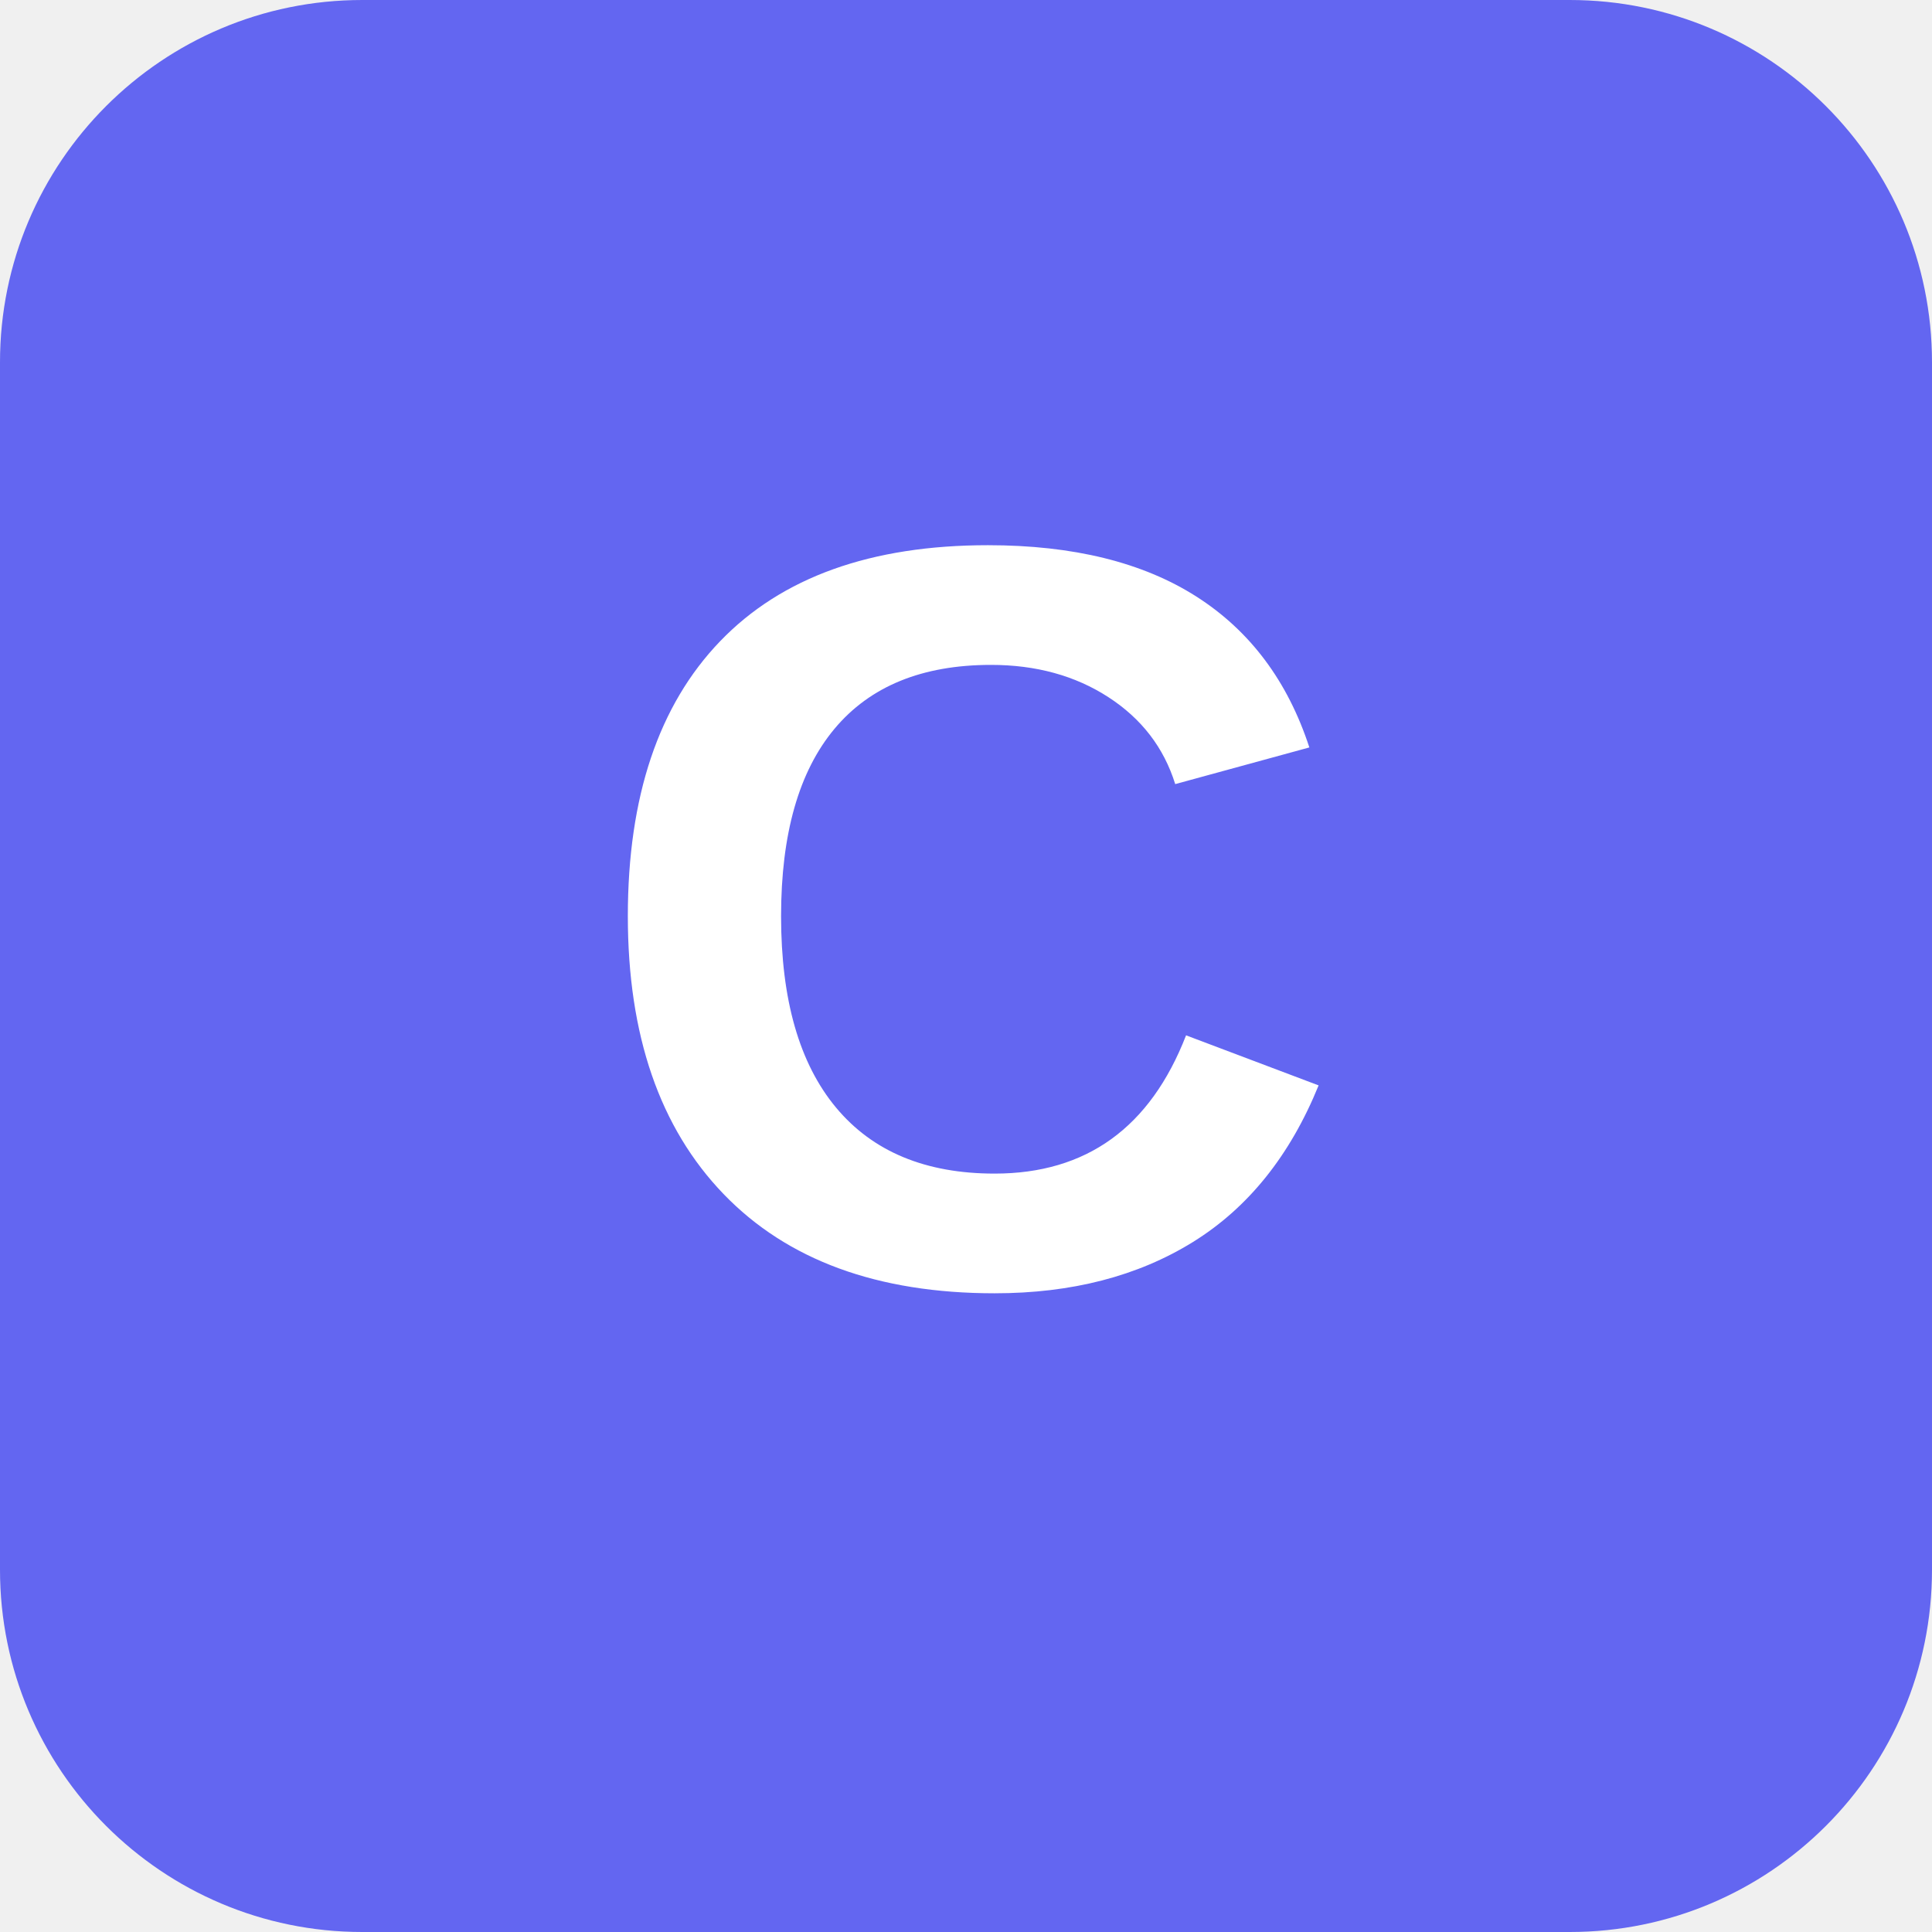
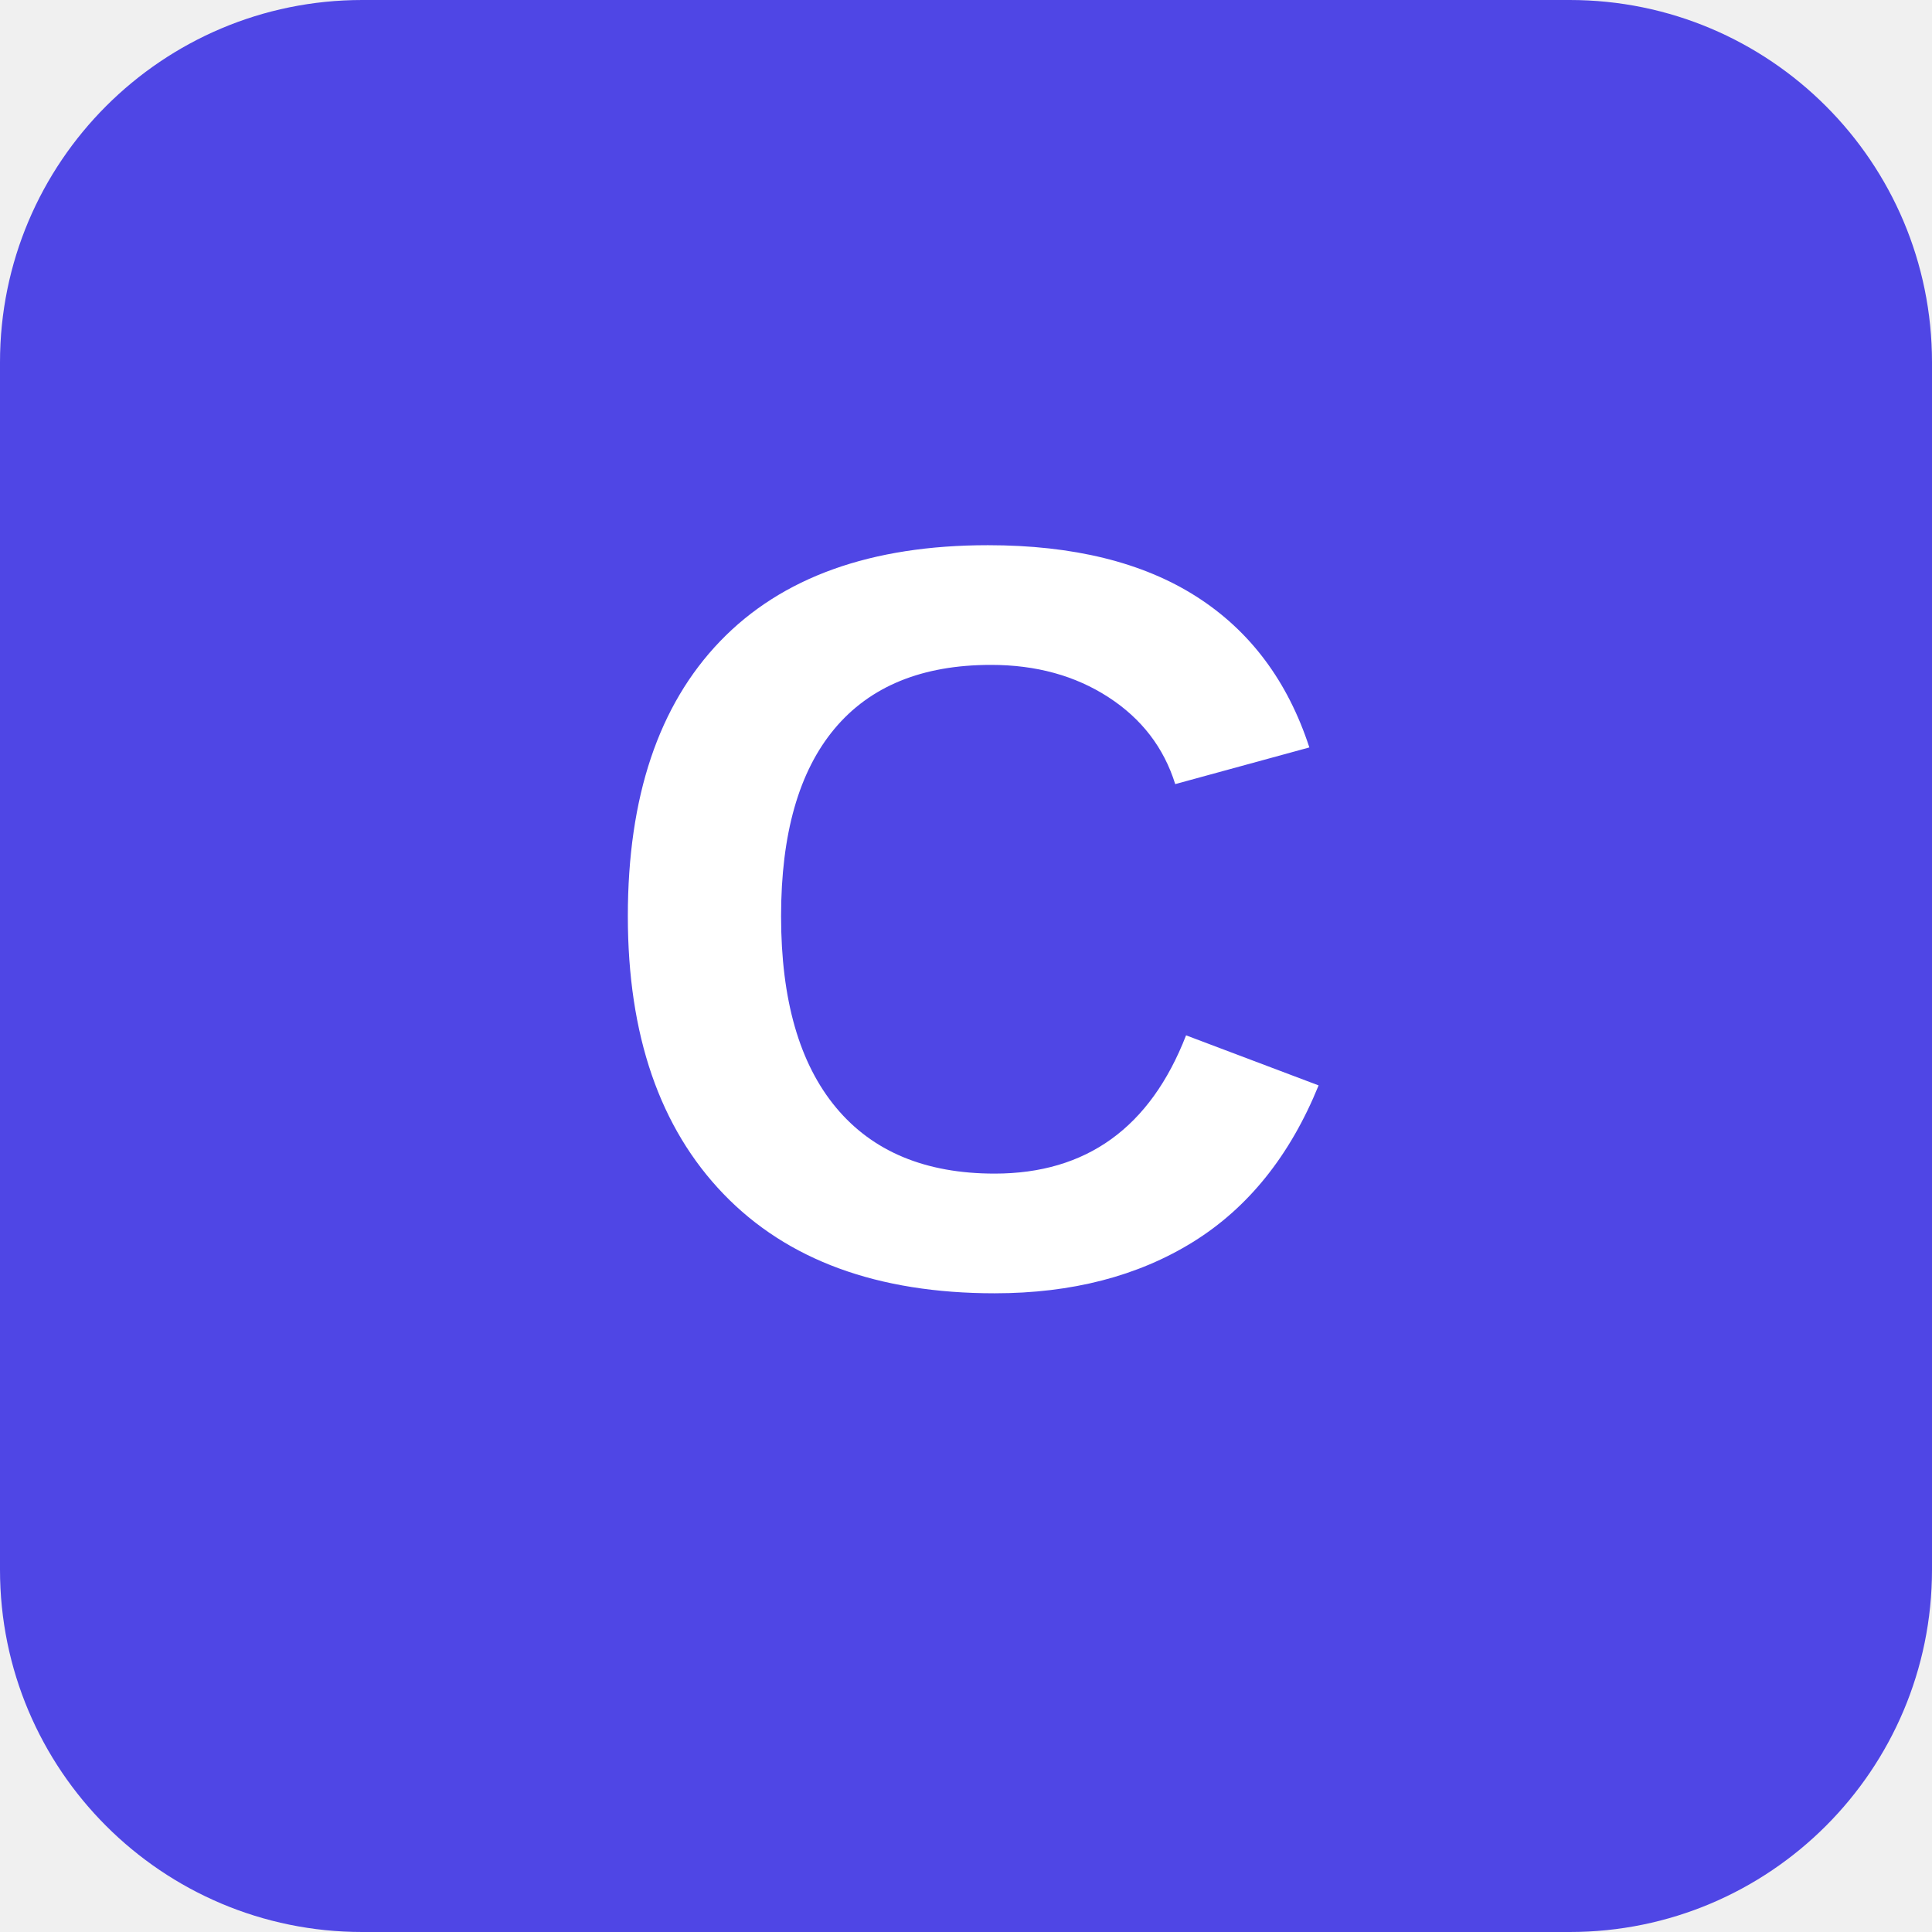
<svg xmlns="http://www.w3.org/2000/svg" viewBox="0 0 512 512">
-   <rect width="512" height="512" rx="96" fill="#6366f1" />
+   <rect width="512" height="512" rx="96" fill="#4f46e5" />
  <text x="256" y="340" font-family="Arial, sans-serif" font-size="280" font-weight="bold" fill="white" text-anchor="middle">C</text>
</svg>
